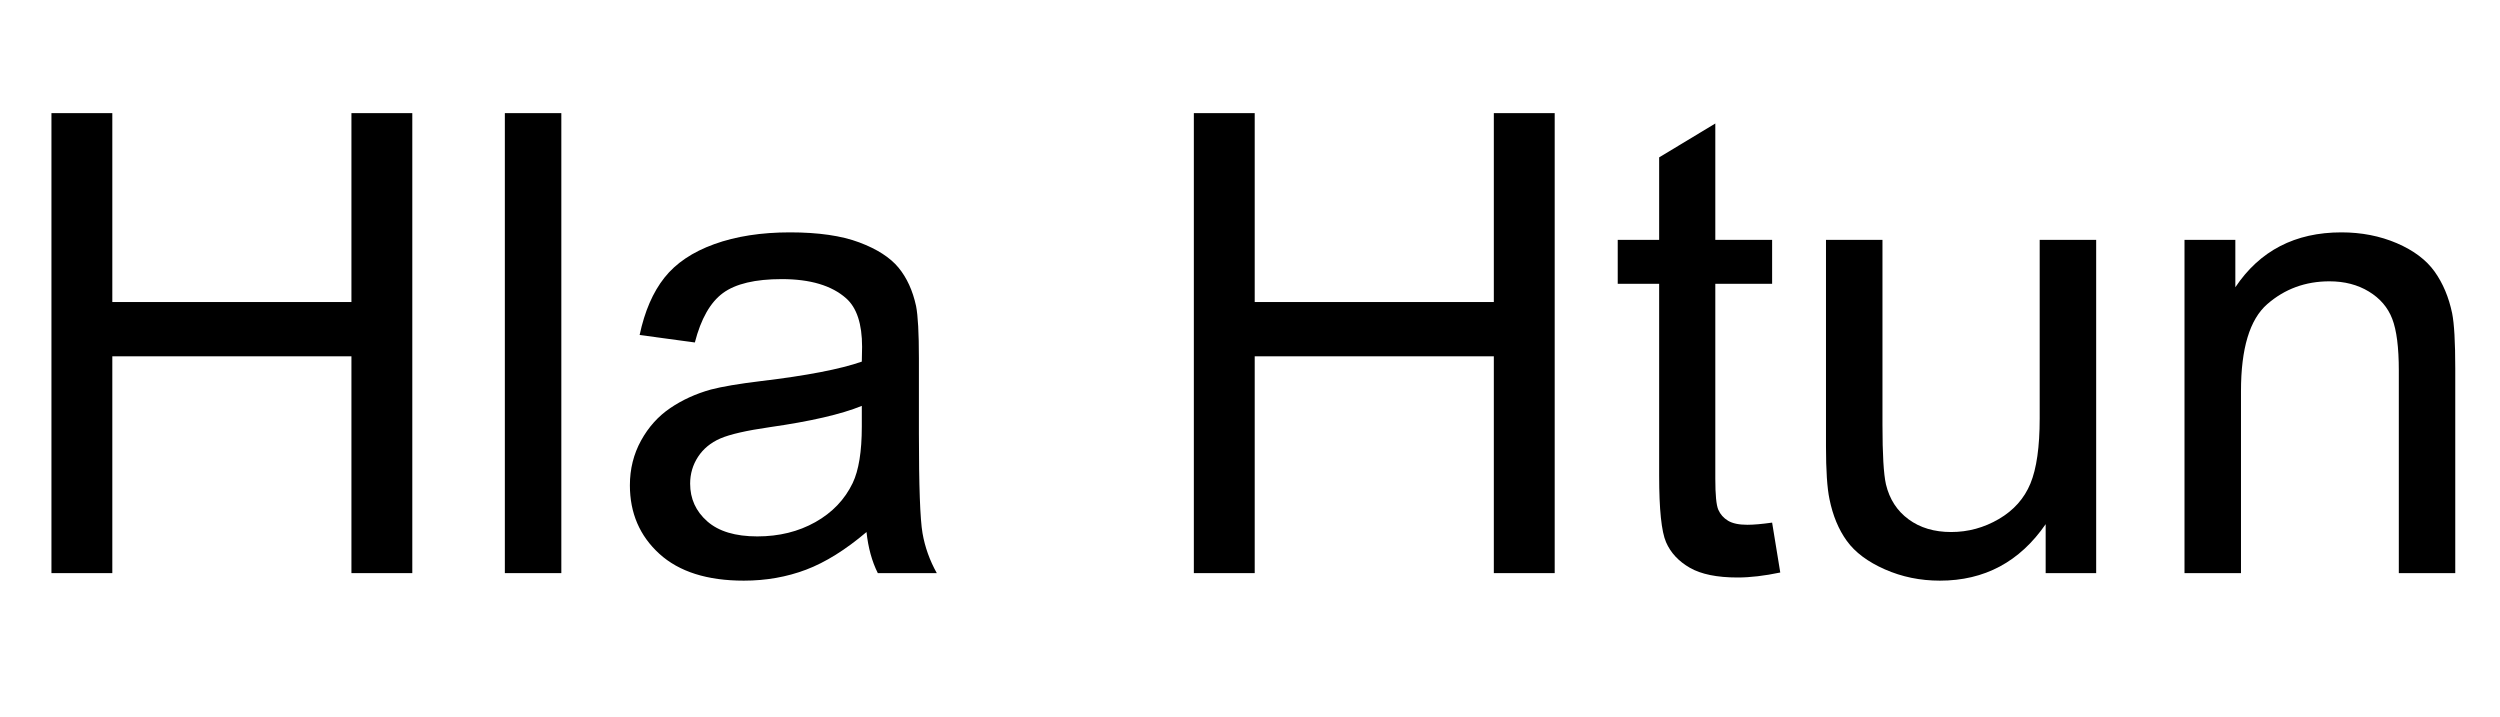
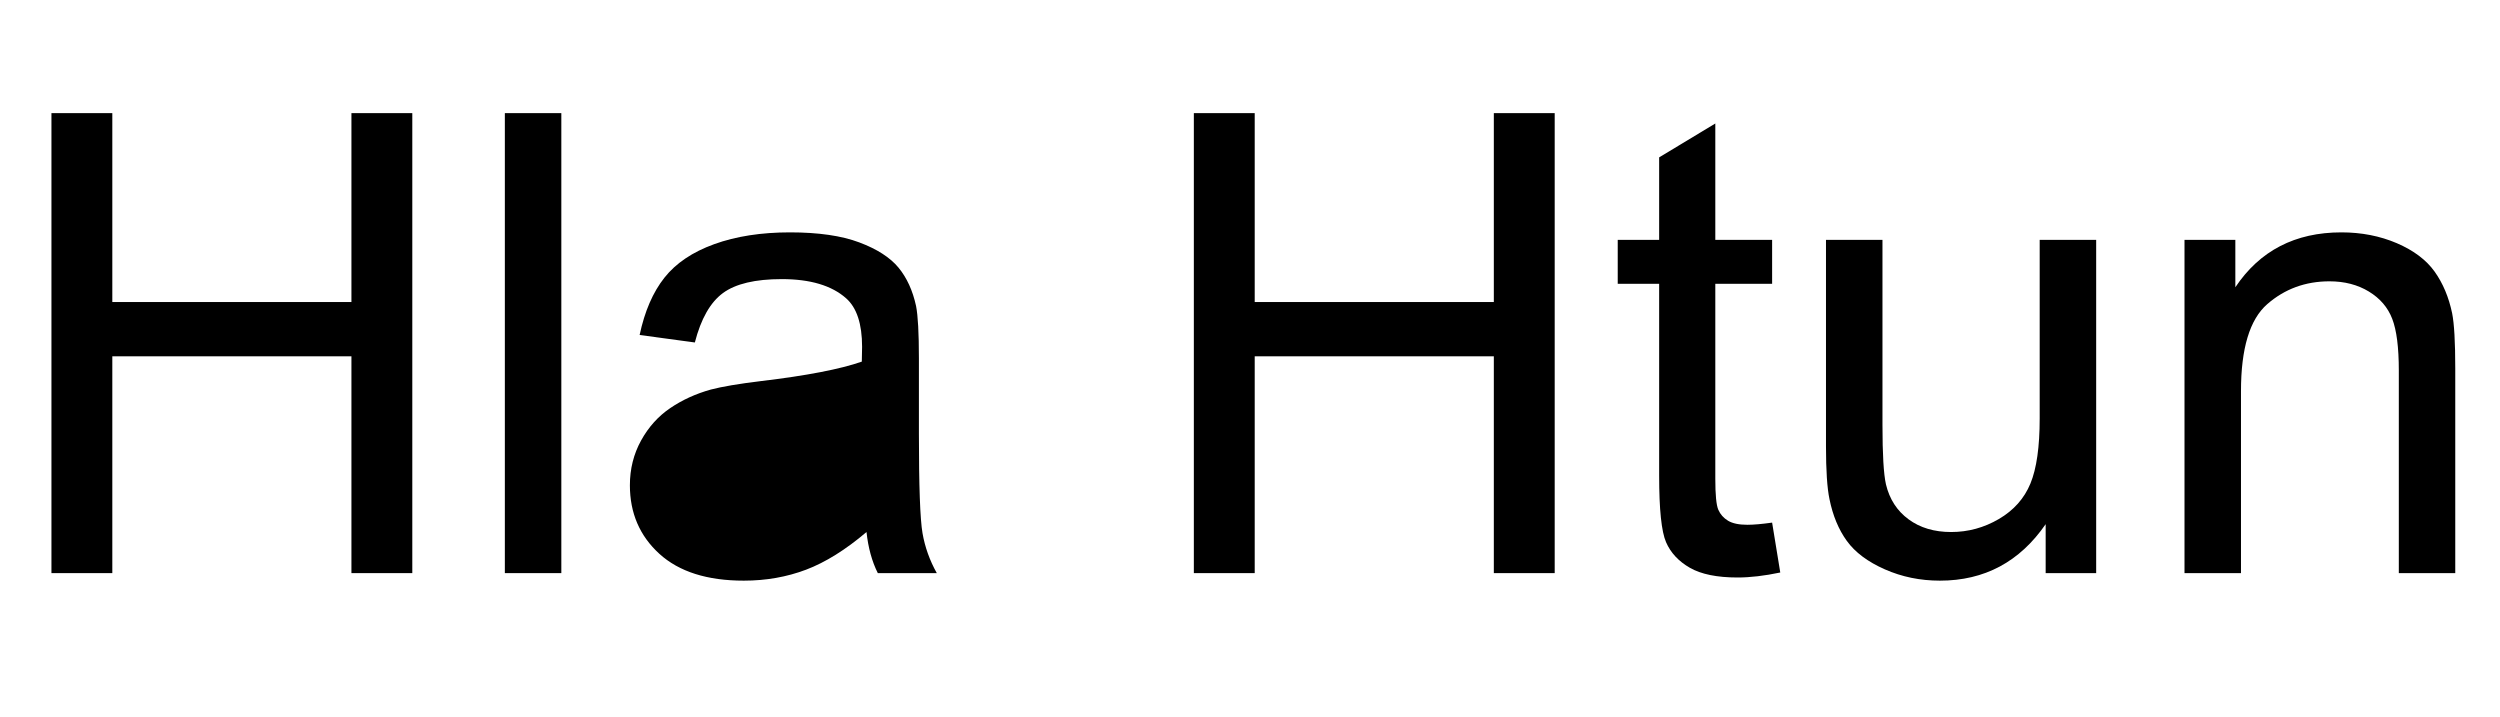
<svg xmlns="http://www.w3.org/2000/svg" viewBox="172.361 219.144 61.078 17.502">
  <path d="M 173.618 233.146 L 173.618 221.908 L 175.105 221.908 L 175.105 226.523 L 180.947 226.523 L 180.947 221.908 L 182.434 221.908 L 182.434 233.146 L 180.947 233.146 L 180.947 227.849 L 175.105 227.849 L 175.105 233.146 Z " />
  <path d="M 184.695 233.146 L 184.695 221.908 L 186.075 221.908 L 186.075 233.146 Z" />
-   <path d="M 193.531 232.142 Q 192.764 232.793 192.055 233.062 Q 191.346 233.33 190.533 233.33 Q 189.192 233.33 188.471 232.675 Q 187.75 232.019 187.75 231 Q 187.75 230.402 188.023 229.907 Q 188.295 229.413 188.736 229.114 Q 189.176 228.815 189.728 228.661 Q 190.135 228.554 190.955 228.454 Q 192.626 228.255 193.416 227.979 Q 193.423 227.695 193.423 227.619 Q 193.423 226.776 193.032 226.431 Q 192.503 225.963 191.461 225.963 Q 190.487 225.963 190.023 226.304 Q 189.56 226.645 189.337 227.511 L 187.988 227.328 Q 188.172 226.461 188.594 225.928 Q 189.015 225.396 189.813 225.108 Q 190.61 224.821 191.66 224.821 Q 192.703 224.821 193.354 225.066 Q 194.006 225.311 194.313 225.683 Q 194.619 226.055 194.742 226.622 Q 194.811 226.975 194.811 227.895 L 194.811 229.735 Q 194.811 231.659 194.899 232.169 Q 194.987 232.678 195.248 233.146 L 193.807 233.146 Q 193.592 232.717 193.531 232.142 Z M 193.416 229.06 Q 192.664 229.367 191.162 229.581 Q 190.311 229.704 189.958 229.857 Q 189.606 230.011 189.414 230.306 Q 189.222 230.601 189.222 230.961 Q 189.222 231.513 189.64 231.881 Q 190.058 232.249 190.863 232.249 Q 191.66 232.249 192.281 231.9 Q 192.902 231.551 193.193 230.946 Q 193.416 230.478 193.416 229.566 Z" />
+   <path d="M 193.531 232.142 Q 192.764 232.793 192.055 233.062 Q 191.346 233.33 190.533 233.33 Q 189.192 233.33 188.471 232.675 Q 187.75 232.019 187.75 231 Q 187.75 230.402 188.023 229.907 Q 188.295 229.413 188.736 229.114 Q 189.176 228.815 189.728 228.661 Q 190.135 228.554 190.955 228.454 Q 192.626 228.255 193.416 227.979 Q 193.423 227.695 193.423 227.619 Q 193.423 226.776 193.032 226.431 Q 192.503 225.963 191.461 225.963 Q 190.487 225.963 190.023 226.304 Q 189.56 226.645 189.337 227.511 L 187.988 227.328 Q 188.172 226.461 188.594 225.928 Q 189.015 225.396 189.813 225.108 Q 190.61 224.821 191.66 224.821 Q 192.703 224.821 193.354 225.066 Q 194.006 225.311 194.313 225.683 Q 194.619 226.055 194.742 226.622 Q 194.811 226.975 194.811 227.895 L 194.811 229.735 Q 194.811 231.659 194.899 232.169 Q 194.987 232.678 195.248 233.146 L 193.807 233.146 Q 193.592 232.717 193.531 232.142 Z" />
+   <path d="M 193.416 229.06 Q 192.664 229.367 191.162 229.581 Q 190.311 229.704 189.958 229.857 Q 189.606 230.011 189.414 230.306 Q 189.222 230.601 189.222 230.961 Q 189.222 231.513 189.64 231.881 Q 190.058 232.249 190.863 232.249 Q 191.66 232.249 192.281 231.9 Q 192.902 231.551 193.193 230.946 Q 193.416 230.478 193.416 229.566 Z" />
  <path d="M 201.528 233.146 L 201.528 221.908 L 203.015 221.908 L 203.015 226.523 L 208.857 226.523 L 208.857 221.908 L 210.344 221.908 L 210.344 233.146 L 208.857 233.146 L 208.857 227.849 L 203.015 227.849 L 203.015 233.146 Z" />
  <path d="M 215.656 231.912 L 215.855 233.131 Q 215.273 233.253 214.813 233.253 Q 214.061 233.253 213.647 233.016 Q 213.233 232.778 213.065 232.391 Q 212.896 232.004 212.896 230.762 L 212.896 226.078 L 211.884 226.078 L 211.884 225.005 L 212.896 225.005 L 212.896 222.989 L 214.268 222.161 L 214.268 225.005 L 215.656 225.005 L 215.656 226.078 L 214.268 226.078 L 214.268 230.839 Q 214.268 231.429 214.341 231.597 Q 214.414 231.766 214.579 231.866 Q 214.744 231.965 215.05 231.965 Q 215.28 231.965 215.656 231.912 Z" />
  <path d="M 222.339 233.146 L 222.339 231.95 Q 221.388 233.33 219.755 233.33 Q 219.035 233.33 218.41 233.054 Q 217.785 232.778 217.482 232.36 Q 217.179 231.942 217.057 231.337 Q 216.972 230.931 216.972 230.049 L 216.972 225.005 L 218.352 225.005 L 218.352 229.52 Q 218.352 230.601 218.437 230.977 Q 218.567 231.521 218.989 231.831 Q 219.41 232.142 220.031 232.142 Q 220.652 232.142 221.196 231.824 Q 221.741 231.505 221.967 230.957 Q 222.193 230.409 222.193 229.367 L 222.193 225.005 L 223.573 225.005 L 223.573 233.146 Z" />
  <path d="M 225.731 233.146 L 225.731 225.005 L 226.973 225.005 L 226.973 226.162 Q 227.87 224.821 229.564 224.821 Q 230.3 224.821 230.917 225.085 Q 231.534 225.35 231.841 225.779 Q 232.147 226.208 232.27 226.799 Q 232.346 227.182 232.346 228.14 L 232.346 233.146 L 230.967 233.146 L 230.967 228.194 Q 230.967 227.351 230.806 226.933 Q 230.645 226.515 230.234 226.266 Q 229.824 226.017 229.272 226.017 Q 228.391 226.017 227.751 226.576 Q 227.111 227.136 227.111 228.7 L 227.111 233.146 Z" />
</svg>
